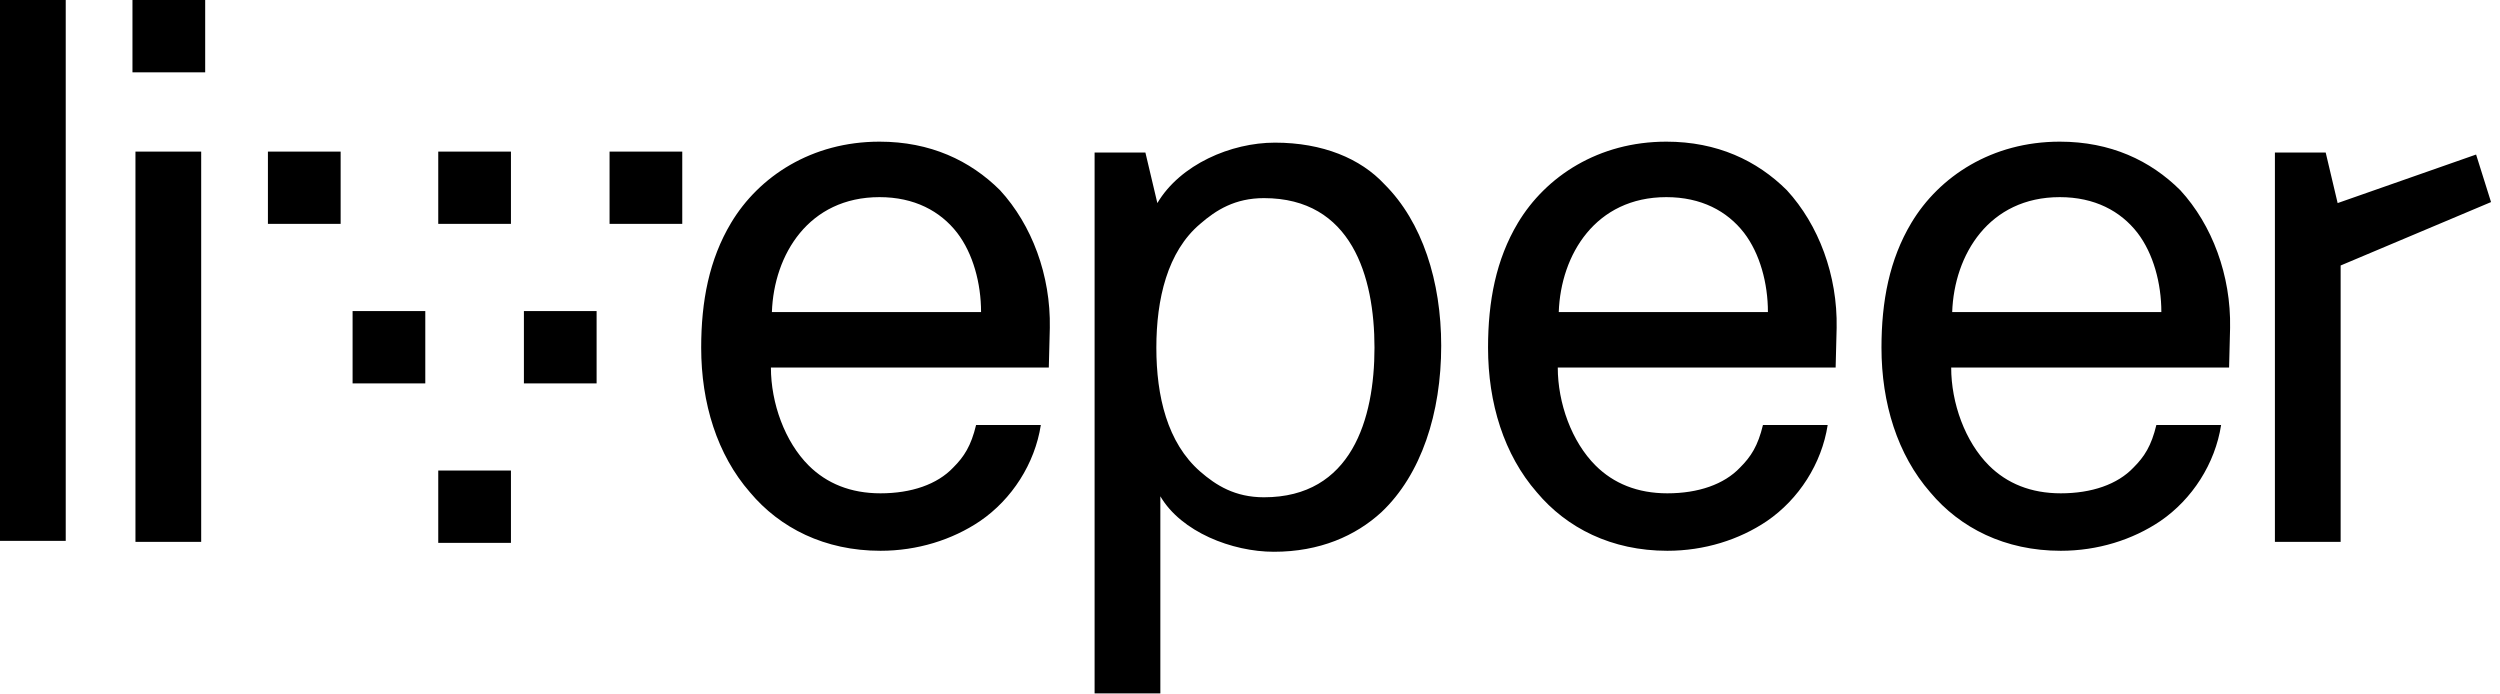
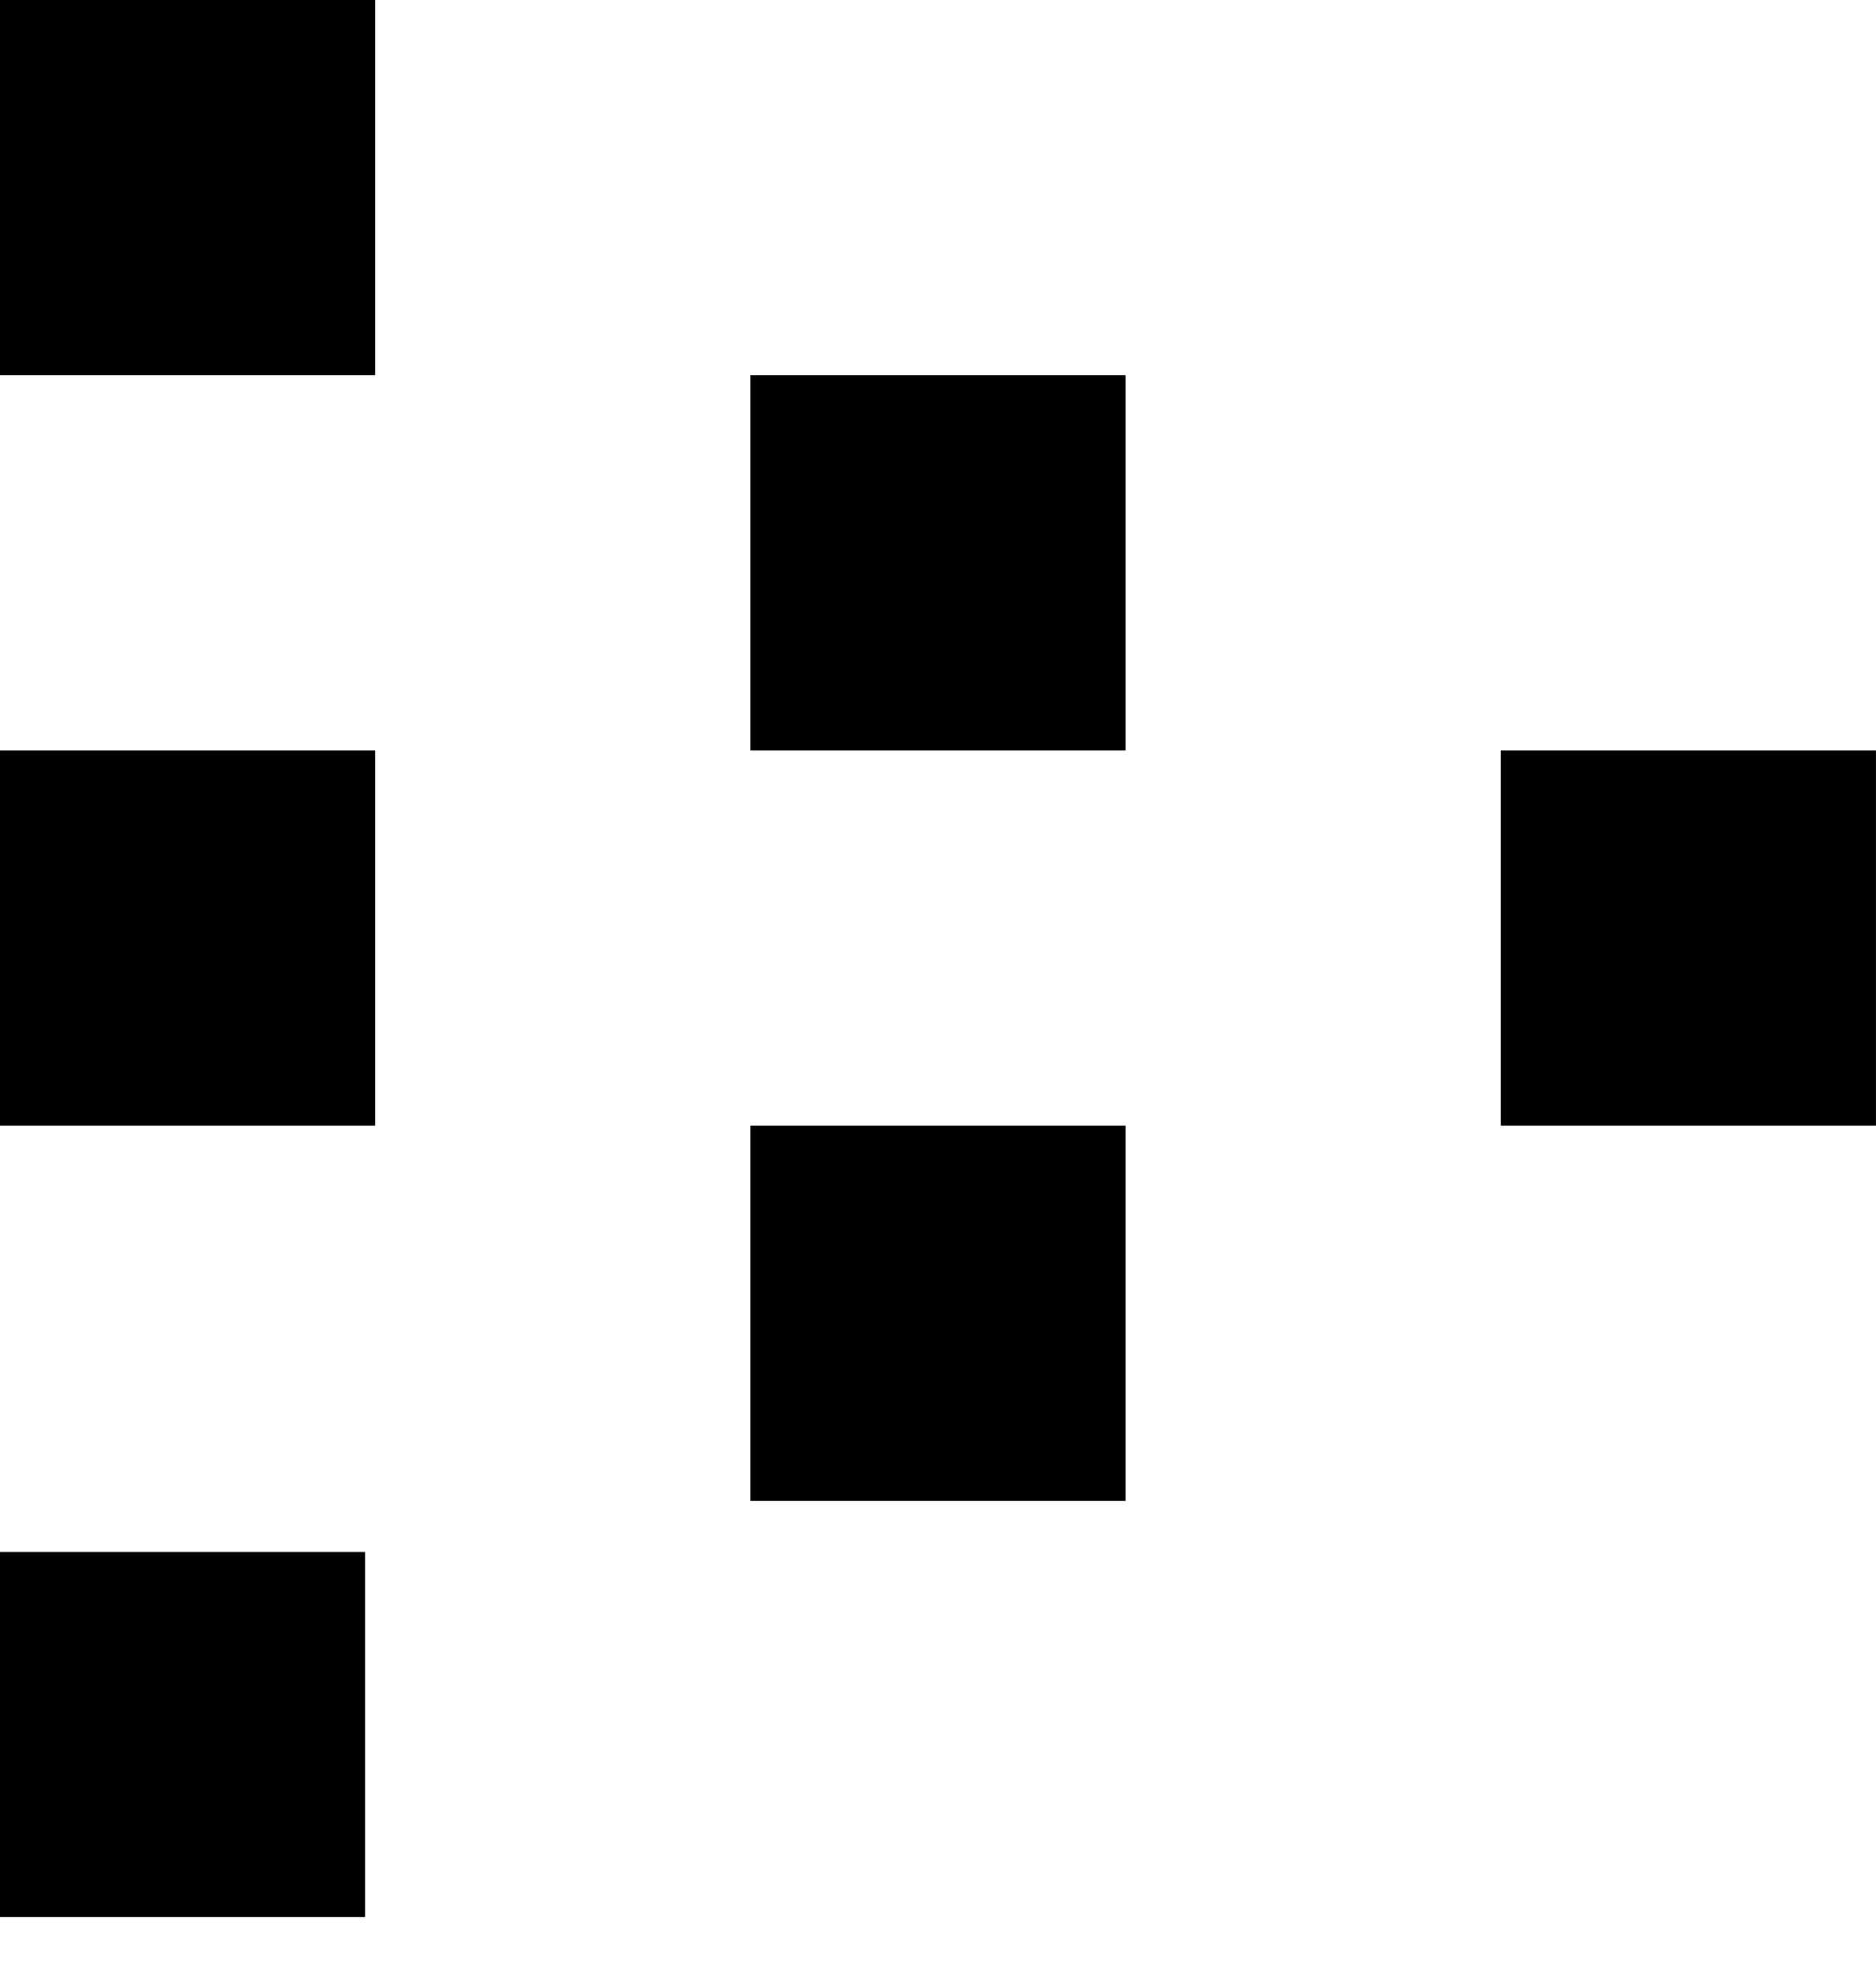
- <svg xmlns="http://www.w3.org/2000/svg" width="137px" height="38px" viewBox="0 0 137 38" version="1.1">
-   <g id="Page-1" stroke="none" stroke-width="1" fill="none" fill-rule="evenodd">
-     <g id="logo" fill="currentColor">
-       <path d="M48.196,7.763 C50.979,7.763 53.163,8.794 54.8,10.423 C56.547,12.323 57.584,15.091 57.53,17.969 L57.475,20.14 L42.246,20.14 C42.246,22.094 43.01,24.211 44.32,25.514 C45.303,26.491 46.613,27.034 48.25,27.034 C49.942,27.034 51.361,26.546 52.235,25.623 C52.835,25.026 53.217,24.429 53.49,23.289 L57.038,23.289 C56.71,25.406 55.455,27.36 53.708,28.554 C52.18,29.586 50.27,30.183 48.25,30.183 C45.194,30.183 42.737,28.934 41.1,26.98 C39.299,24.917 38.425,22.094 38.425,19.054 C38.425,16.503 38.862,14.223 40.063,12.214 C41.591,9.663 44.484,7.763 48.196,7.763 L48.196,7.763 Z M42.3,17.1 L53.762,17.1 C53.762,15.526 53.325,13.897 52.452,12.757 C51.524,11.563 50.105,10.803 48.195,10.803 C44.319,10.803 42.409,13.951 42.3,17.1 Z M69.864,7.817 C72.484,7.817 74.558,8.686 75.868,10.097 C77.942,12.16 78.978,15.417 78.978,18.946 C78.978,22.637 77.887,26.003 75.704,28.066 C74.284,29.369 72.32,30.237 69.809,30.237 C67.517,30.237 64.733,29.151 63.587,27.197 L63.587,38 L59.984,38 L59.984,8.36 L62.768,8.36 L63.423,11.129 C64.678,9.011 67.462,7.817 69.863,7.817 L69.864,7.817 Z M69.264,27.251 C74.066,27.251 75.322,22.963 75.322,19.054 C75.322,15.146 74.066,10.857 69.263,10.857 C67.68,10.857 66.643,11.509 65.77,12.269 C63.969,13.789 63.368,16.394 63.368,19.054 C63.368,21.714 63.968,24.266 65.77,25.84 C66.643,26.6 67.68,27.251 69.263,27.251 L69.264,27.251 Z M91.314,7.763 C94.098,7.763 96.281,8.794 97.919,10.423 C99.665,12.323 100.702,15.091 100.648,17.969 L100.593,20.14 L85.366,20.14 C85.366,22.094 86.13,24.211 87.44,25.514 C88.422,26.491 89.732,27.034 91.37,27.034 C93.062,27.034 94.48,26.546 95.354,25.623 C95.954,25.026 96.337,24.429 96.61,23.289 L100.157,23.289 C99.83,25.406 98.575,27.36 96.827,28.554 C95.3,29.586 93.389,30.183 91.37,30.183 C88.313,30.183 85.857,28.934 84.22,26.98 C82.418,24.917 81.545,22.094 81.545,19.054 C81.545,16.503 81.982,14.223 83.182,12.214 C84.711,9.663 87.604,7.763 91.315,7.763 L91.314,7.763 Z M85.42,17.1 L96.882,17.1 C96.882,15.526 96.446,13.897 95.572,12.757 C94.645,11.563 93.225,10.803 91.315,10.803 C87.44,10.803 85.529,13.951 85.42,17.1 Z M112.875,7.763 C115.659,7.763 117.842,8.794 119.479,10.423 C121.226,12.323 122.263,15.091 122.209,17.969 L122.154,20.14 L106.925,20.14 C106.925,22.094 107.69,24.211 109,25.514 C109.982,26.491 111.292,27.034 112.93,27.034 C114.622,27.034 116.04,26.546 116.914,25.623 C117.514,25.026 117.896,24.429 118.169,23.289 L121.717,23.289 C121.39,25.406 120.134,27.36 118.387,28.554 C116.859,29.586 114.949,30.183 112.929,30.183 C109.873,30.183 107.417,28.934 105.779,26.98 C103.979,24.917 103.105,22.094 103.105,19.054 C103.105,16.503 103.541,14.223 104.742,12.214 C106.271,9.663 109.163,7.763 112.875,7.763 L112.875,7.763 Z M106.98,17.1 L118.442,17.1 C118.442,15.526 118.006,13.897 117.132,12.757 C116.204,11.563 114.785,10.803 112.875,10.803 C109,10.803 107.089,13.951 106.98,17.1 Z M136.509,11.074 L128.267,14.549 L128.267,29.694 L124.665,29.694 L124.665,8.36 L127.448,8.36 L128.103,11.129 L135.69,8.469 L136.509,11.074 L136.509,11.074 Z M24.016,25.786 L28,25.786 L28,29.749 L24.016,29.749 L24.016,25.786 Z M24.016,8.306 L28,8.306 L28,12.269 L24.016,12.269 L24.016,8.306 L24.016,8.306 Z M33.404,8.306 L37.388,8.306 L37.388,12.269 L33.404,12.269 L33.404,8.306 L33.404,8.306 Z M14.682,8.306 L18.667,8.306 L18.667,12.269 L14.682,12.269 L14.682,8.306 L14.682,8.306 Z M28.71,17.046 L32.694,17.046 L32.694,21.009 L28.71,21.009 L28.71,17.046 L28.71,17.046 Z M19.322,17.046 L23.306,17.046 L23.306,21.009 L19.322,21.009 L19.322,17.046 Z M7.259,0 L11.244,0 L11.244,3.963 L7.259,3.963 L7.259,0 Z M0,0 L3.602,0 L3.602,29.64 L0,29.64 L0,0 Z M7.423,8.306 L11.025,8.306 L11.025,29.694 L7.423,29.694 L7.423,8.306 Z" id="Shape" />
-     </g>
-   </g>
+ <svg xmlns="http://www.w3.org/2000/svg" width="20" height="21" viewBox="0 0 20 21" fill="none">
+   <path fill-rule="evenodd" clip-rule="evenodd" d="M-1.70141e-07 16.544L0 20.436L3.892 20.436L3.892 16.544L-1.70141e-07 16.544ZM-5.43596e-07 8L-3.68751e-07 12L4 12L4 8L-5.43596e-07 8ZM16 8L16 12L20 12L20 8L16 8ZM-7.18442e-07 4L-8.93287e-07 -6.10352e-05L4 -6.121e-05L4 4L-7.18442e-07 4ZM8 8L8 4L12 4L12 8L8 8ZM8 12L8 16L12 16L12 12L8 12Z" fill="currentColor" />
</svg>
